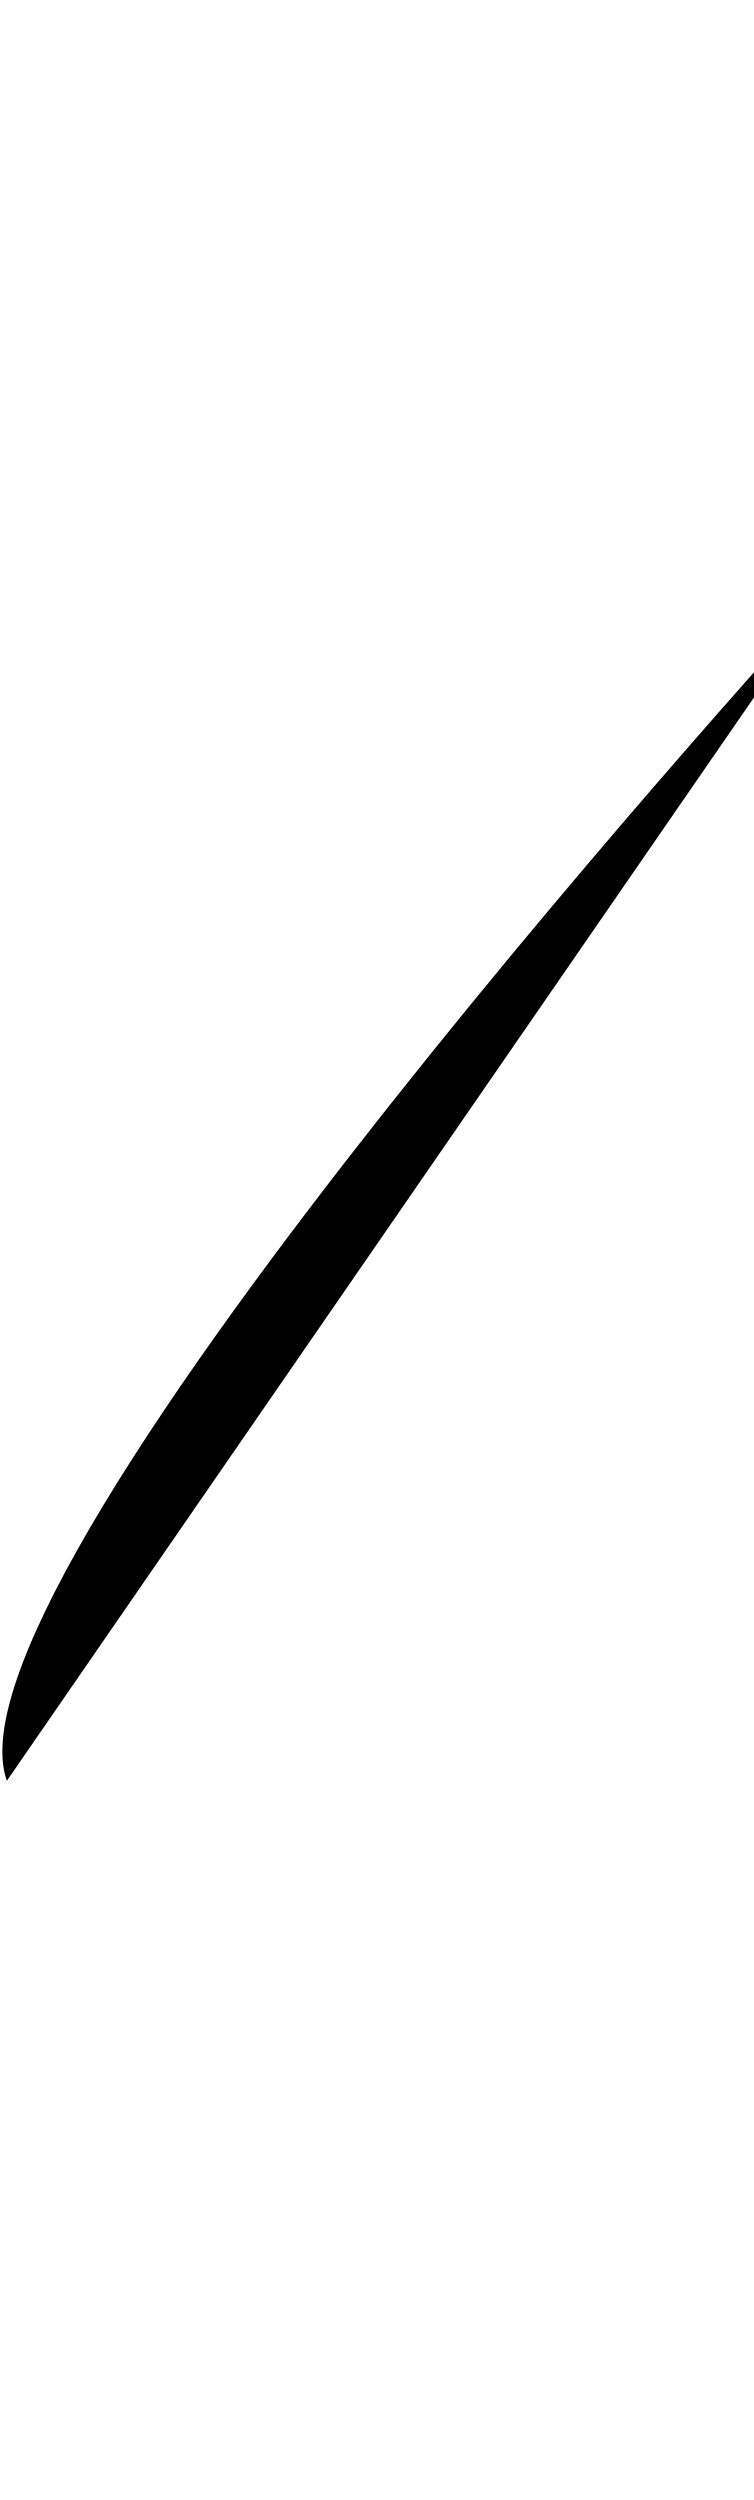
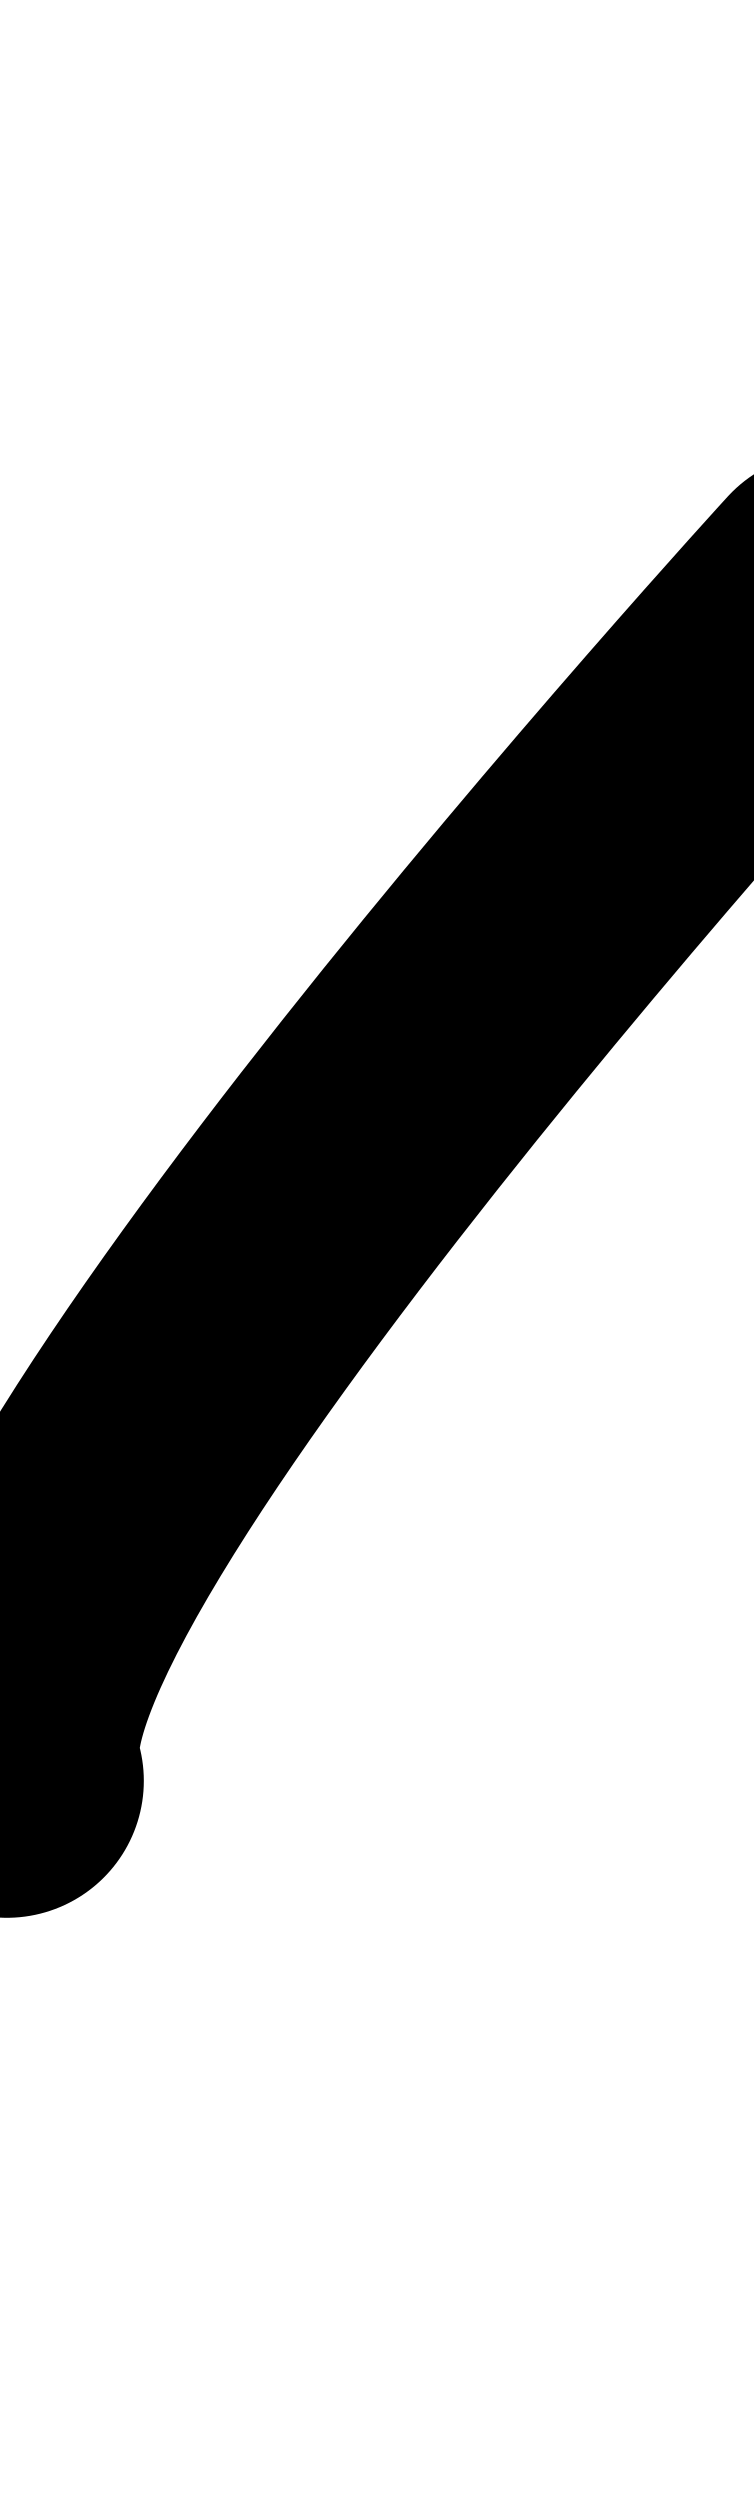
<svg xmlns="http://www.w3.org/2000/svg" version="1.1" id="Layer_1" x="0px" y="0px" viewBox="0 0 11 36.5" enable-background="new 0 0 11 36.5" xml:space="preserve">
-   <path d="  M12.1,8.6c0,0-13.1,14.3-12,17.4" />
+   <path fill="none" stroke="#000000" stroke-width="4" stroke-linecap="round" stroke-linejoin="round" stroke-miterlimit="10" d="  M12.1,8.6c0,0-13.1,14.3-12,17.4" />
</svg>
